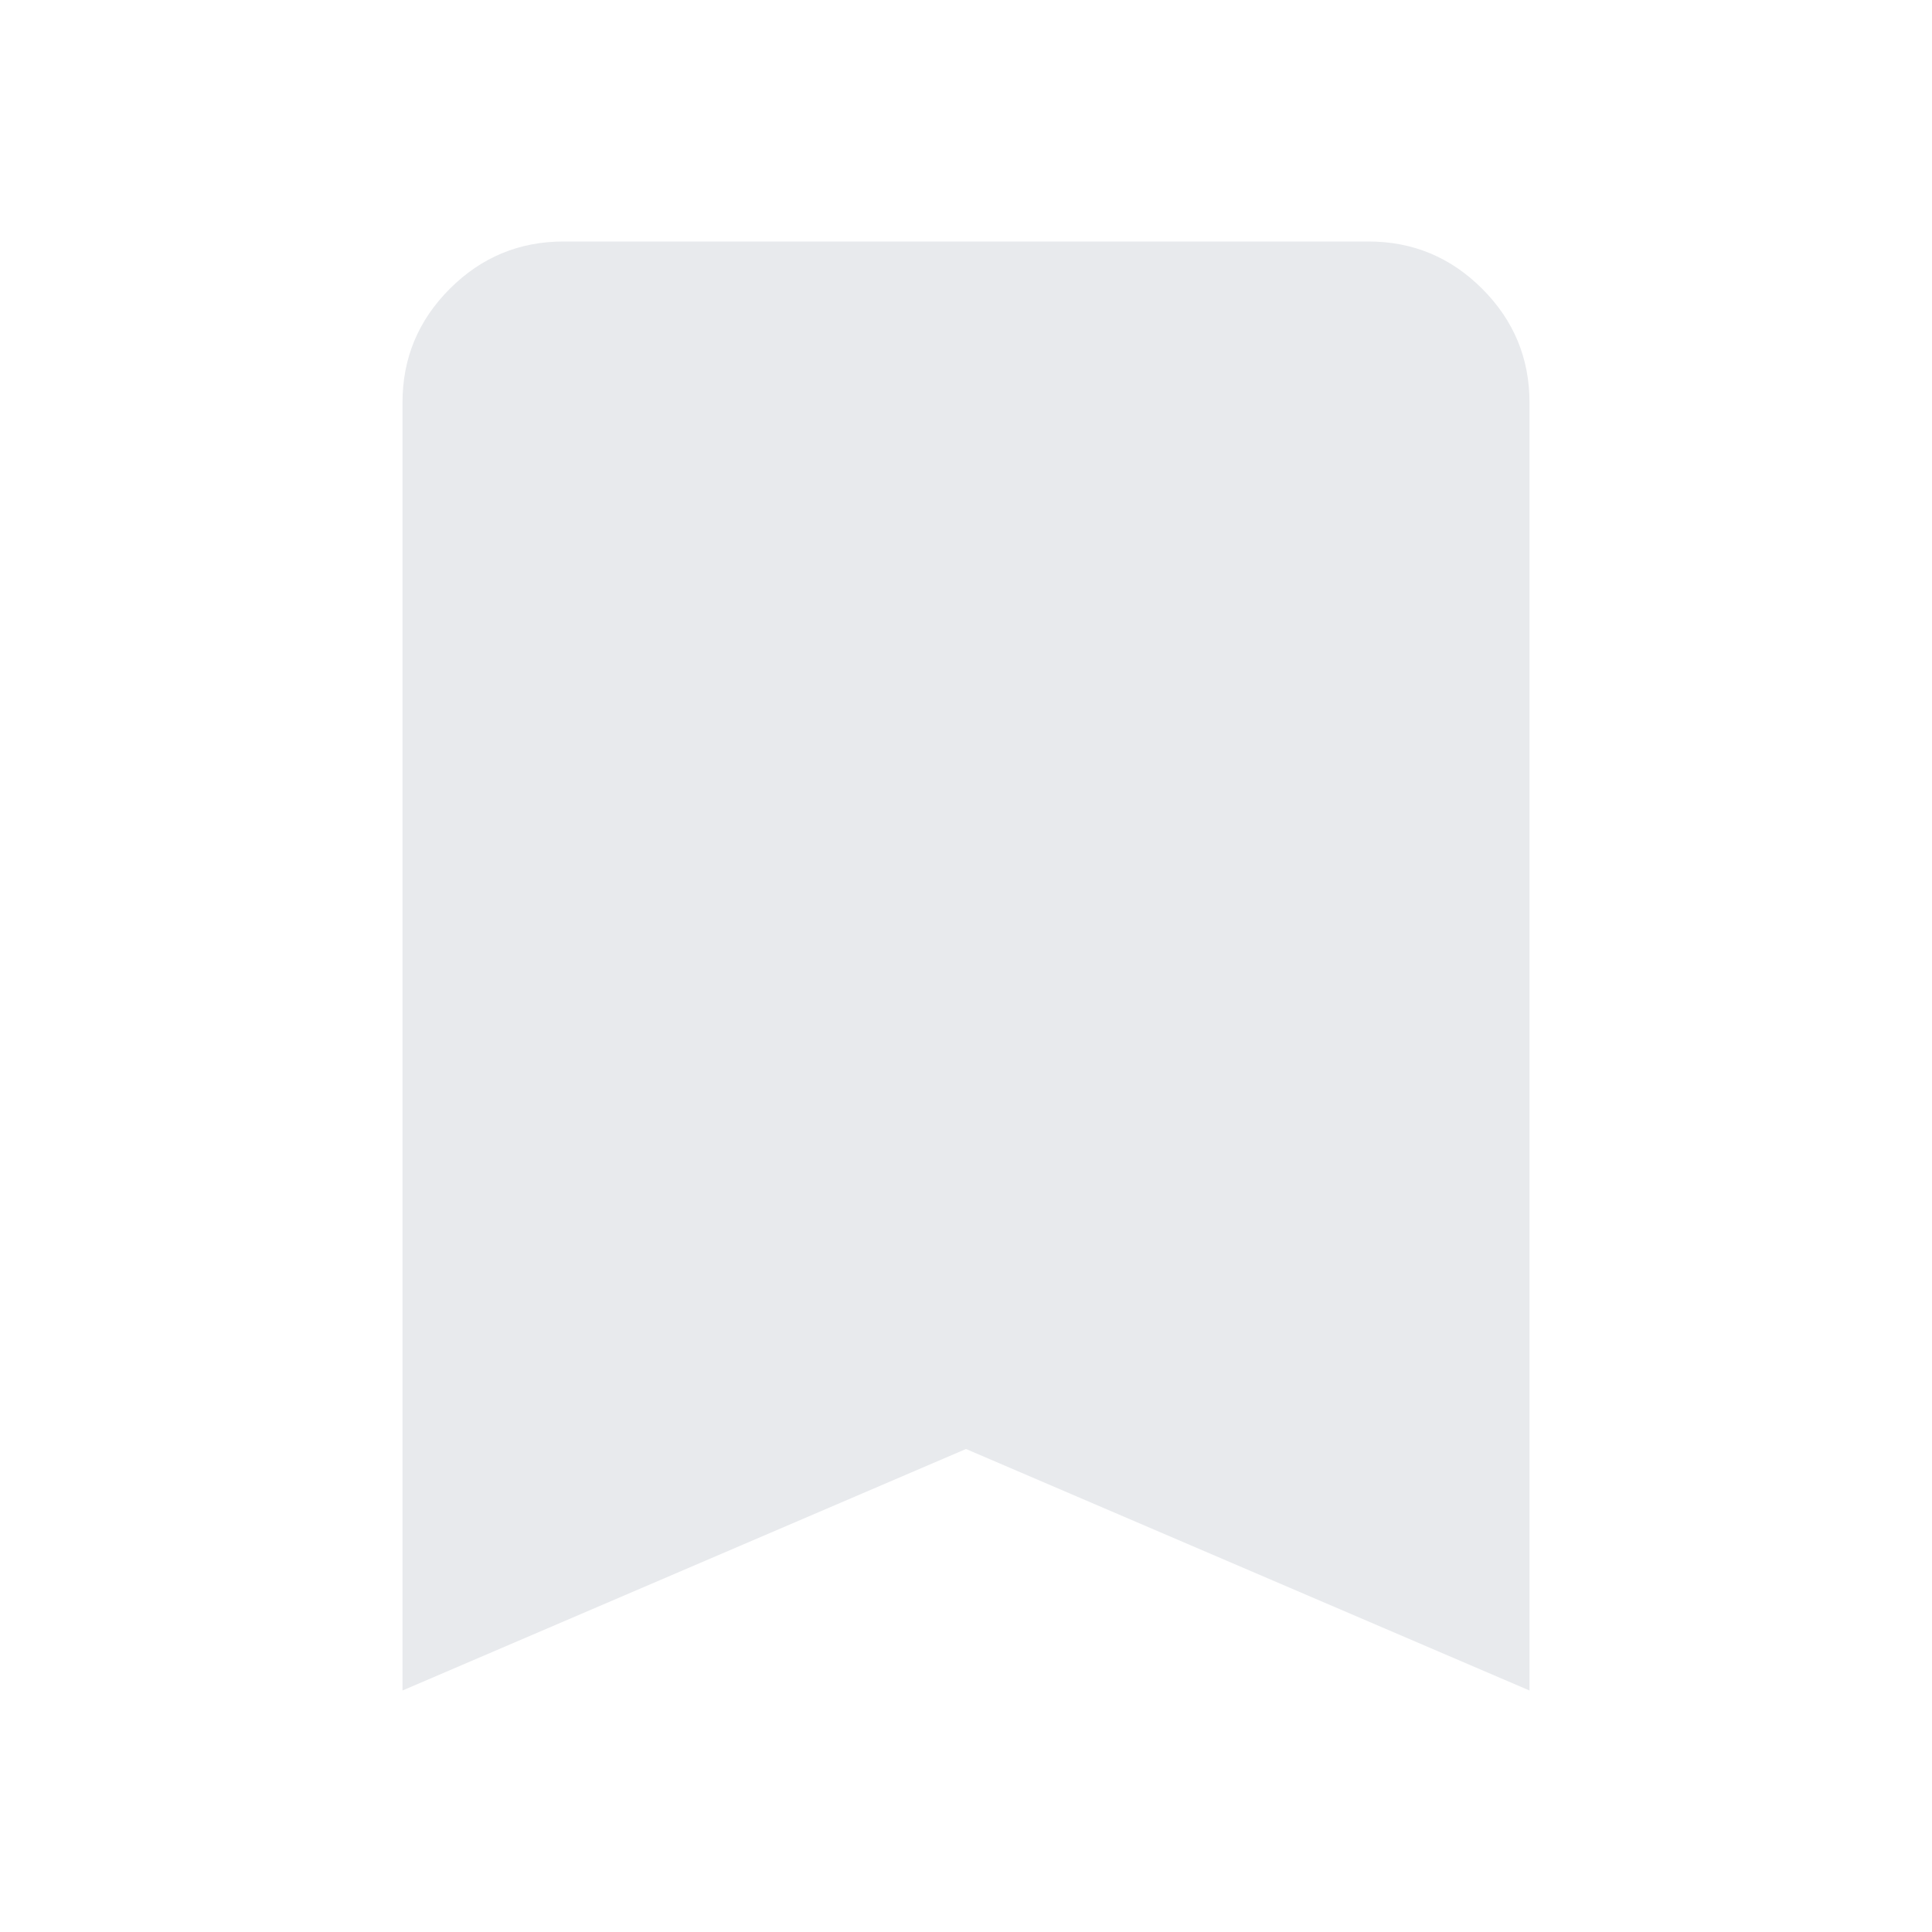
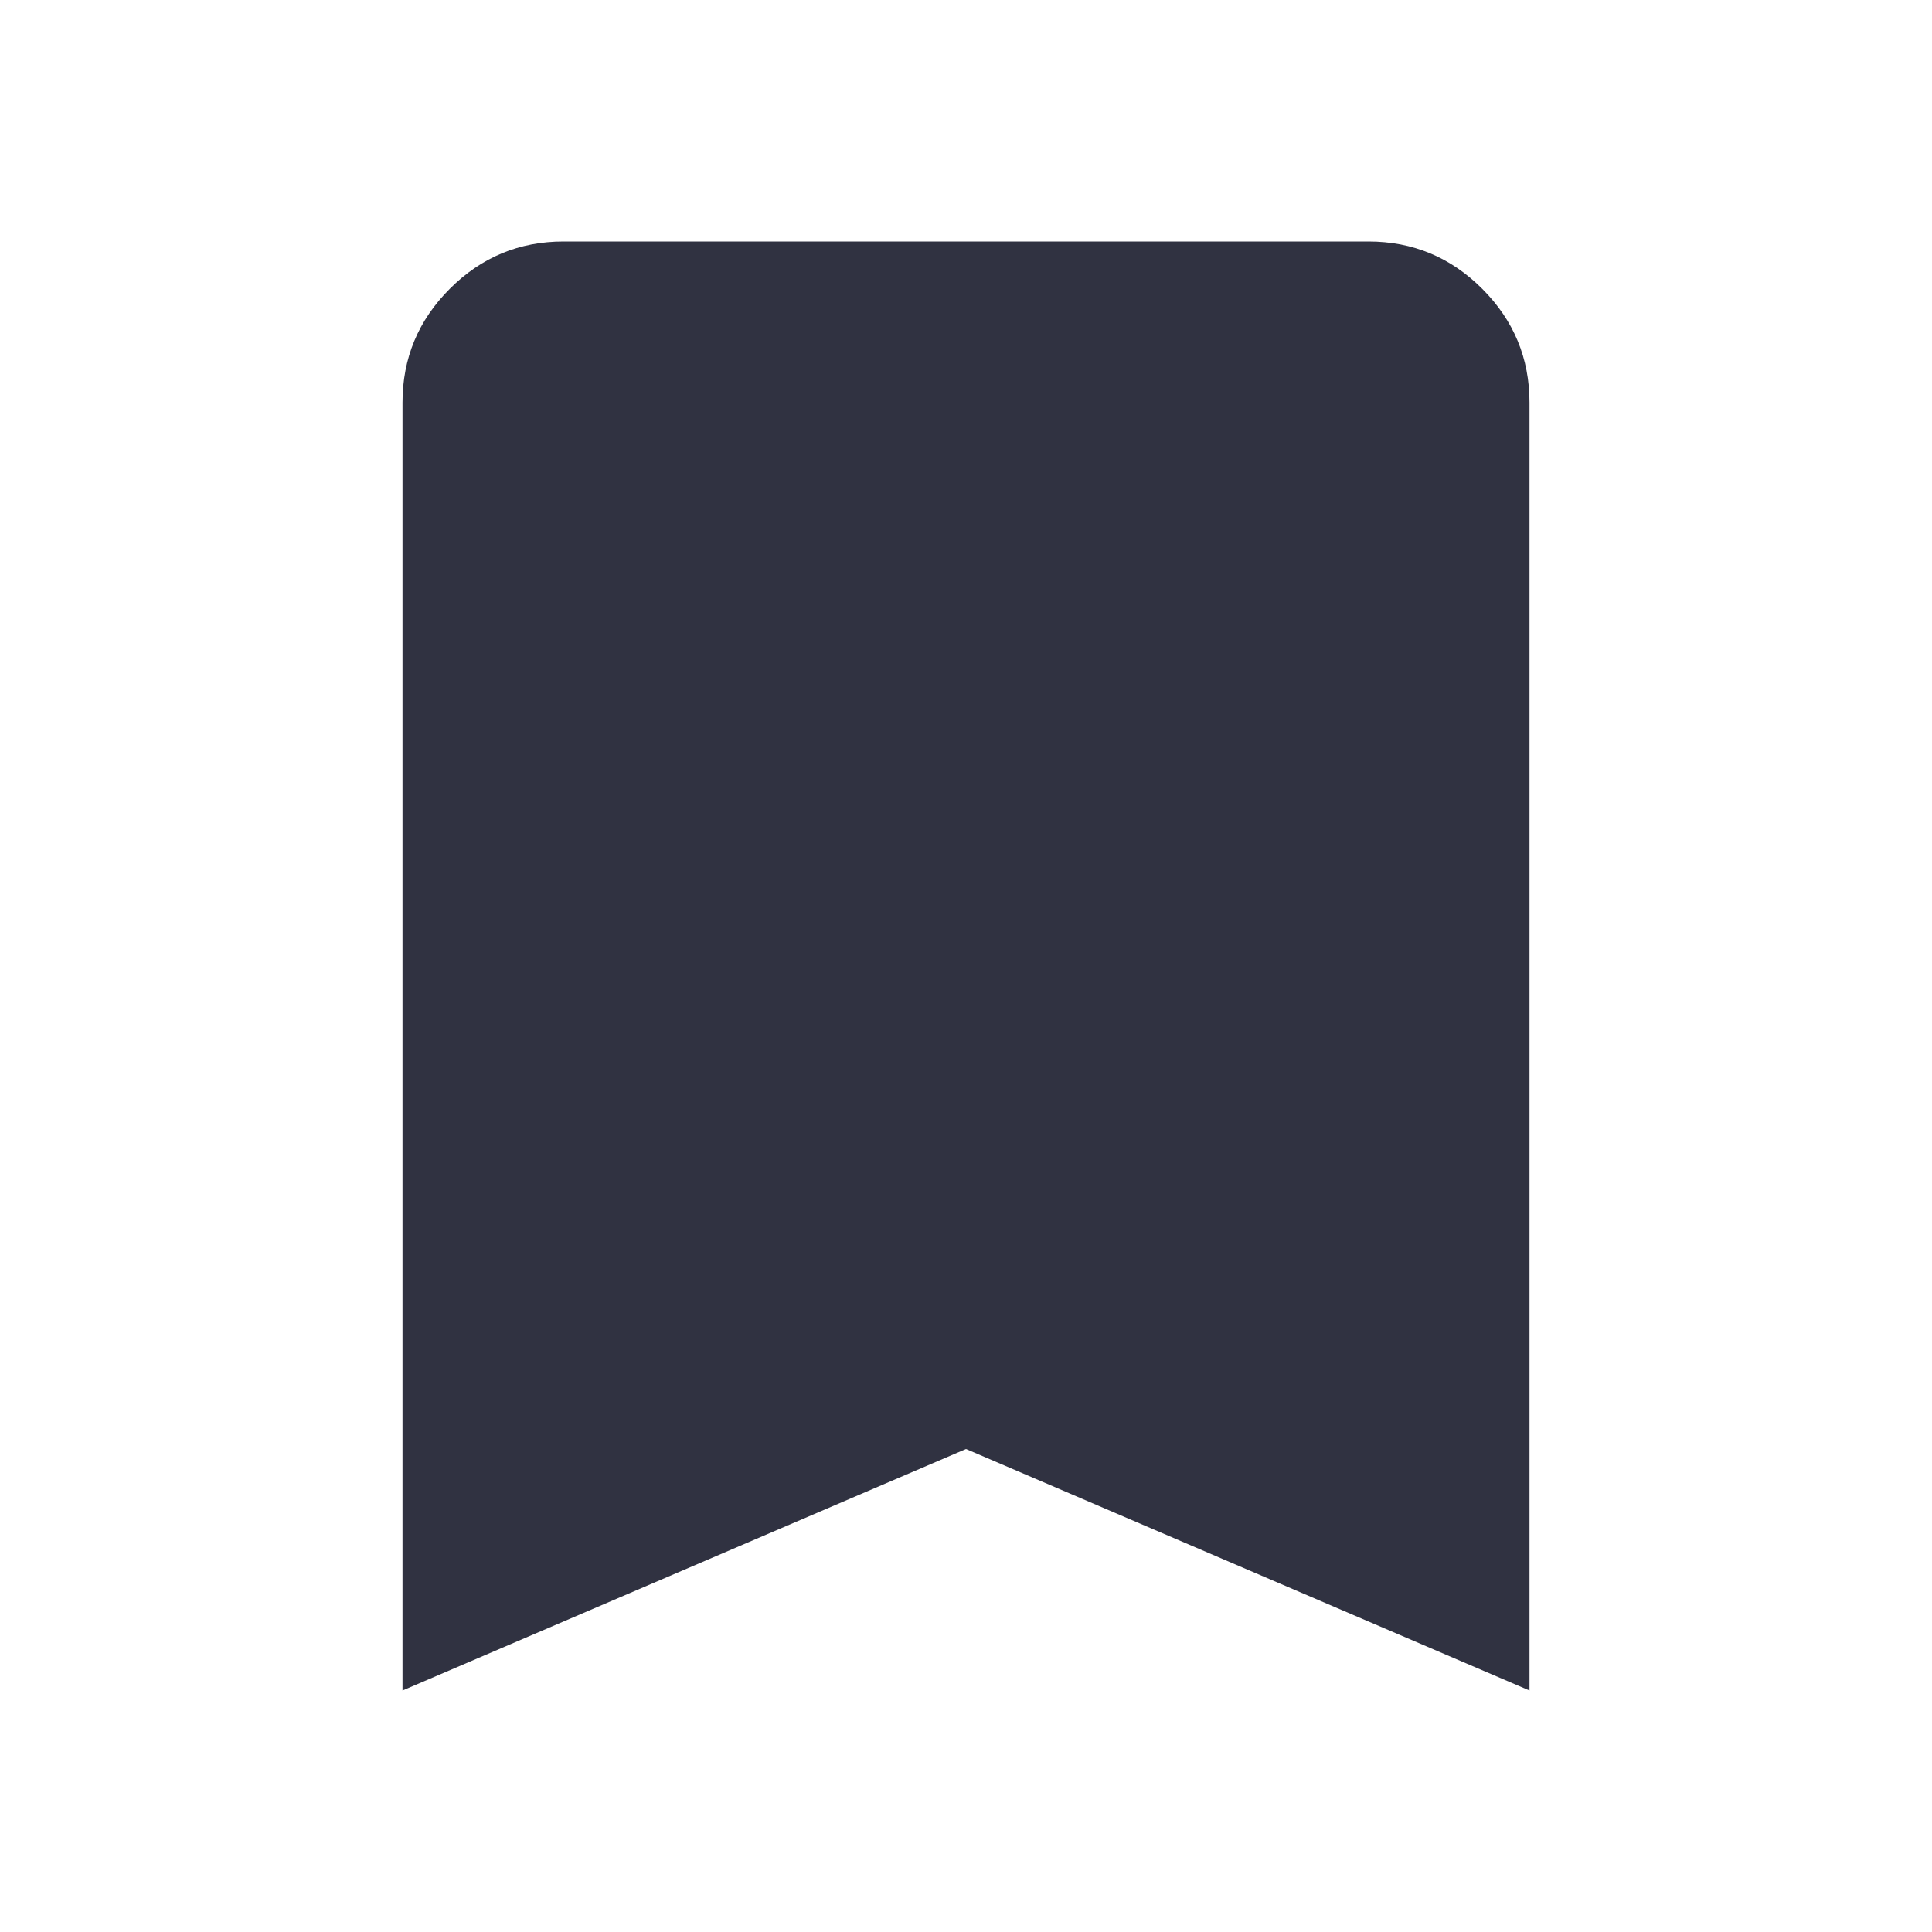
- <svg xmlns="http://www.w3.org/2000/svg" height="24px" viewBox="0 -960 960 960" width="24px" fill="#e8eaed">
+ <svg xmlns="http://www.w3.org/2000/svg" height="24px" viewBox="0 -960 960 960" width="24px" fill="#303241">
  <path d="M200-120v-640q0-33 23.5-56.5T280-840h400q33 0 56.5 23.5T760-760v640L480-240 200-120Z" />
</svg>
